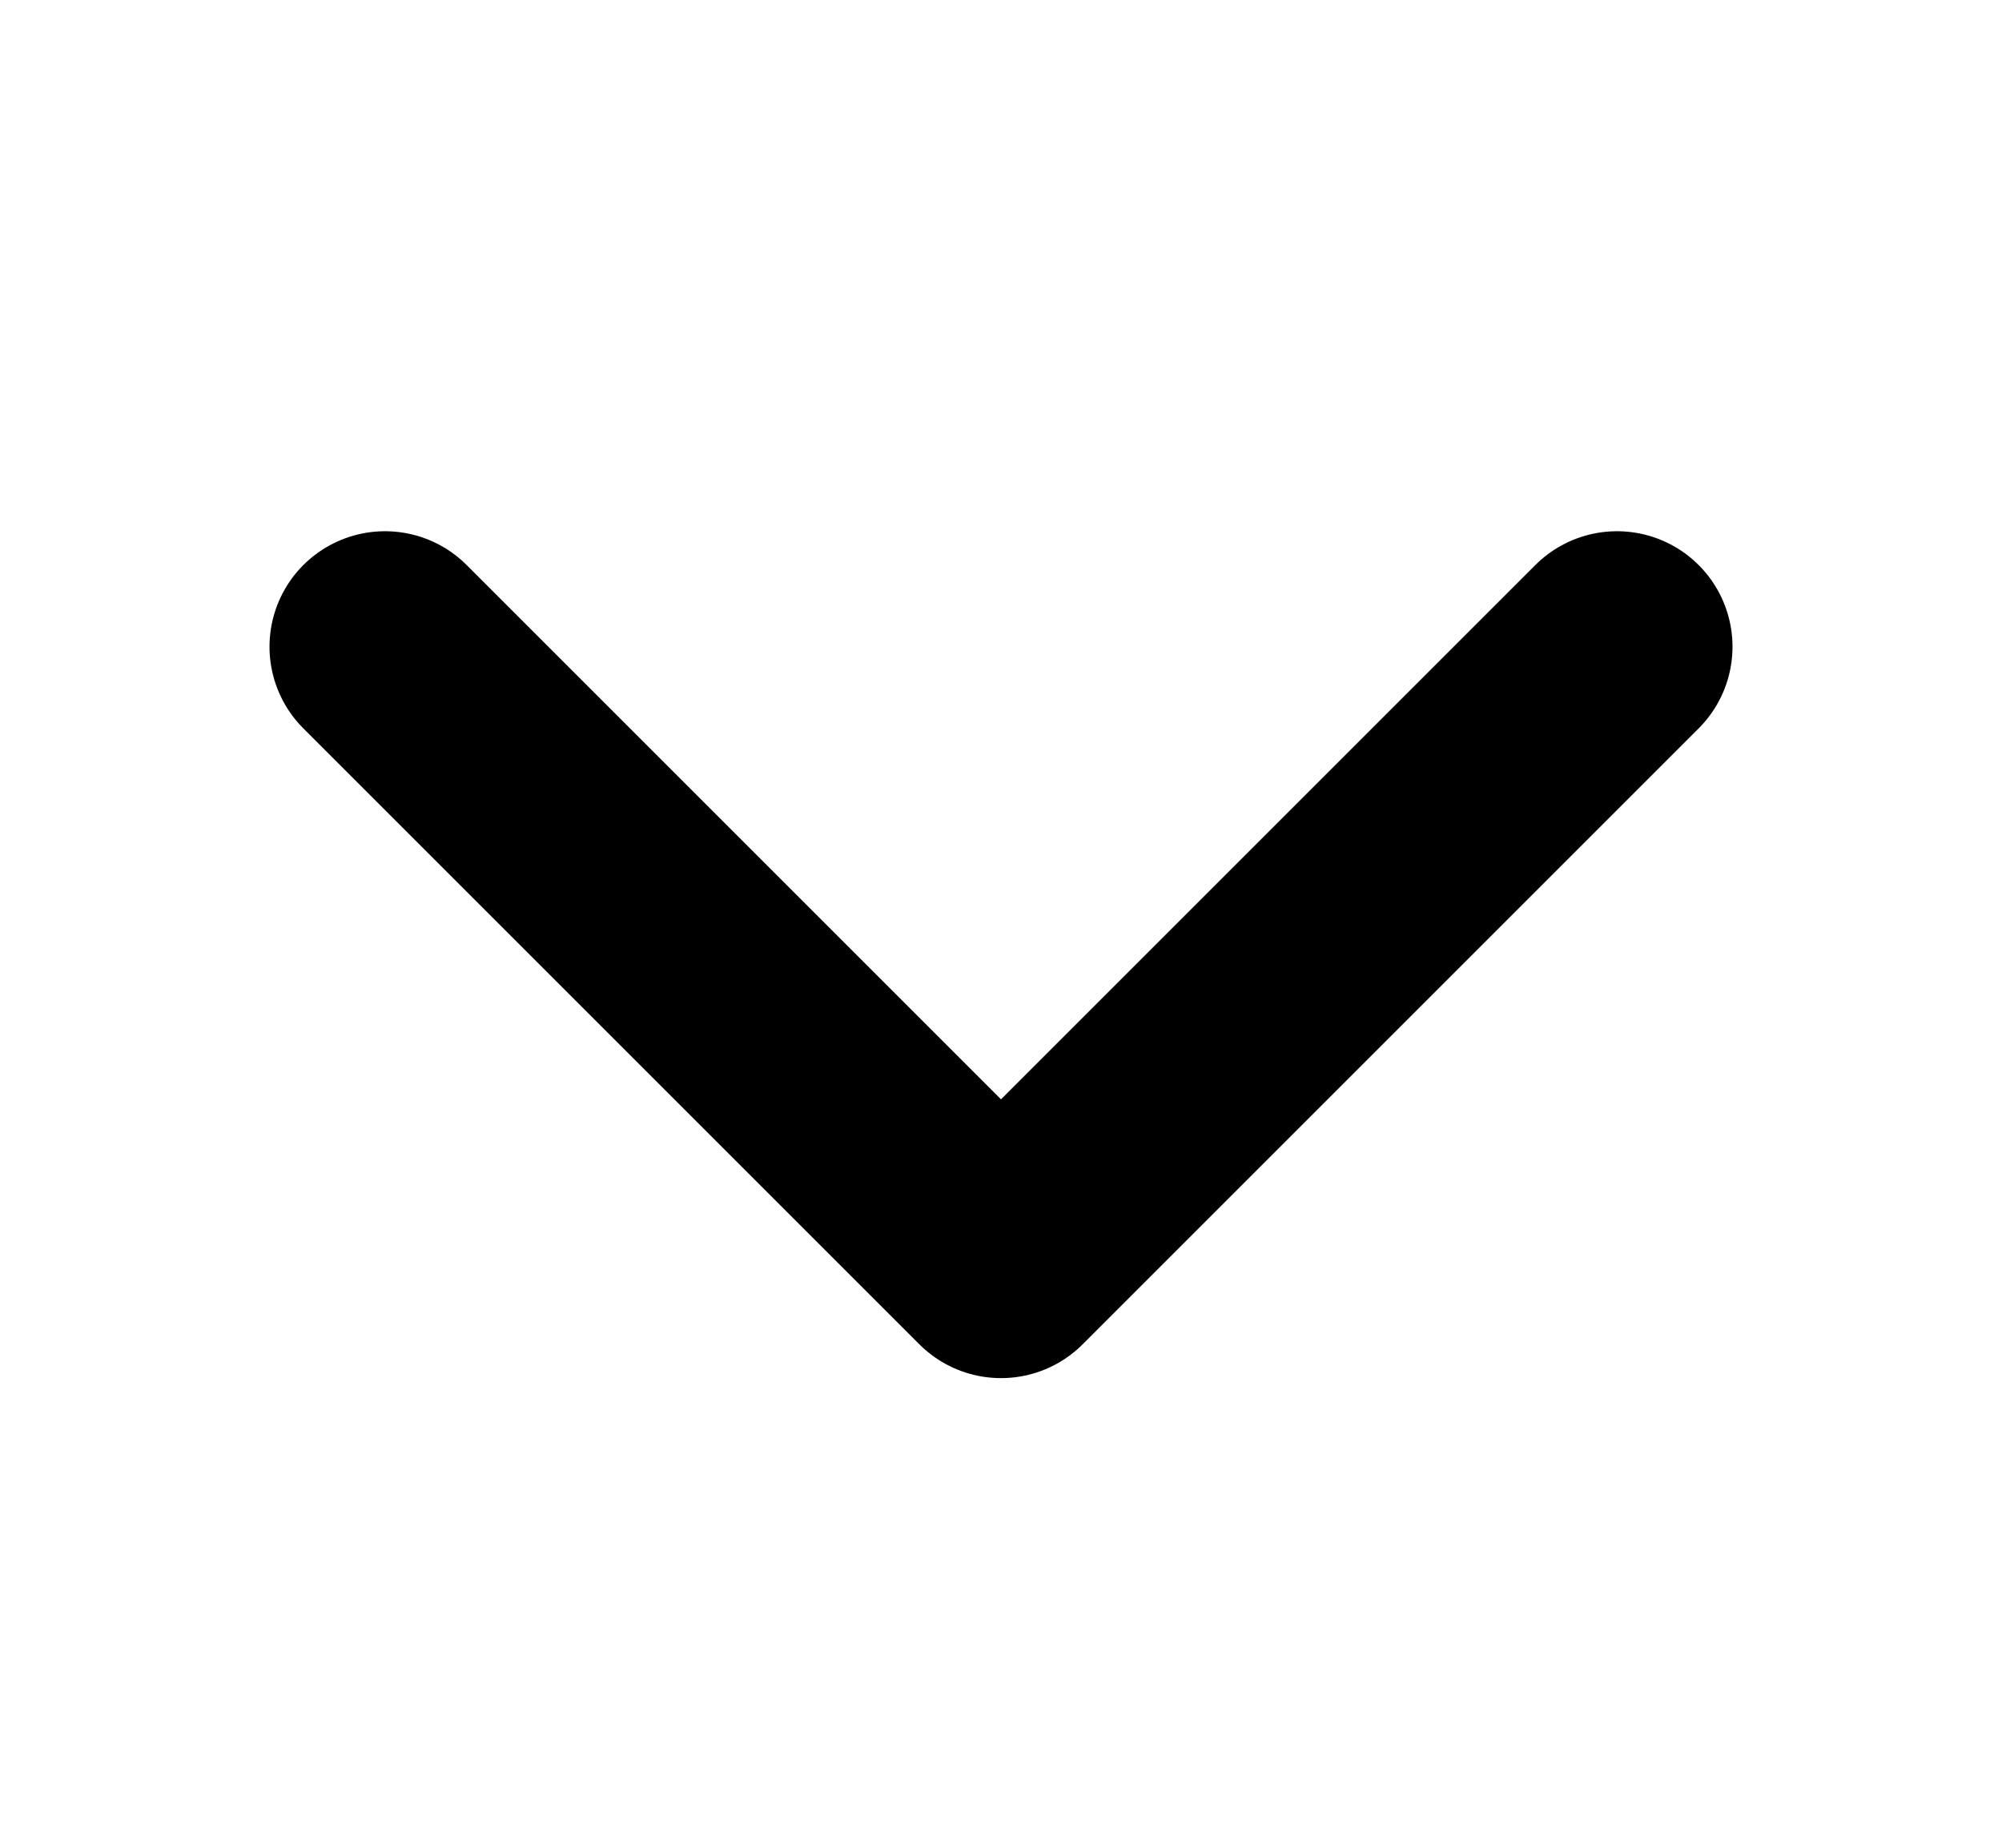
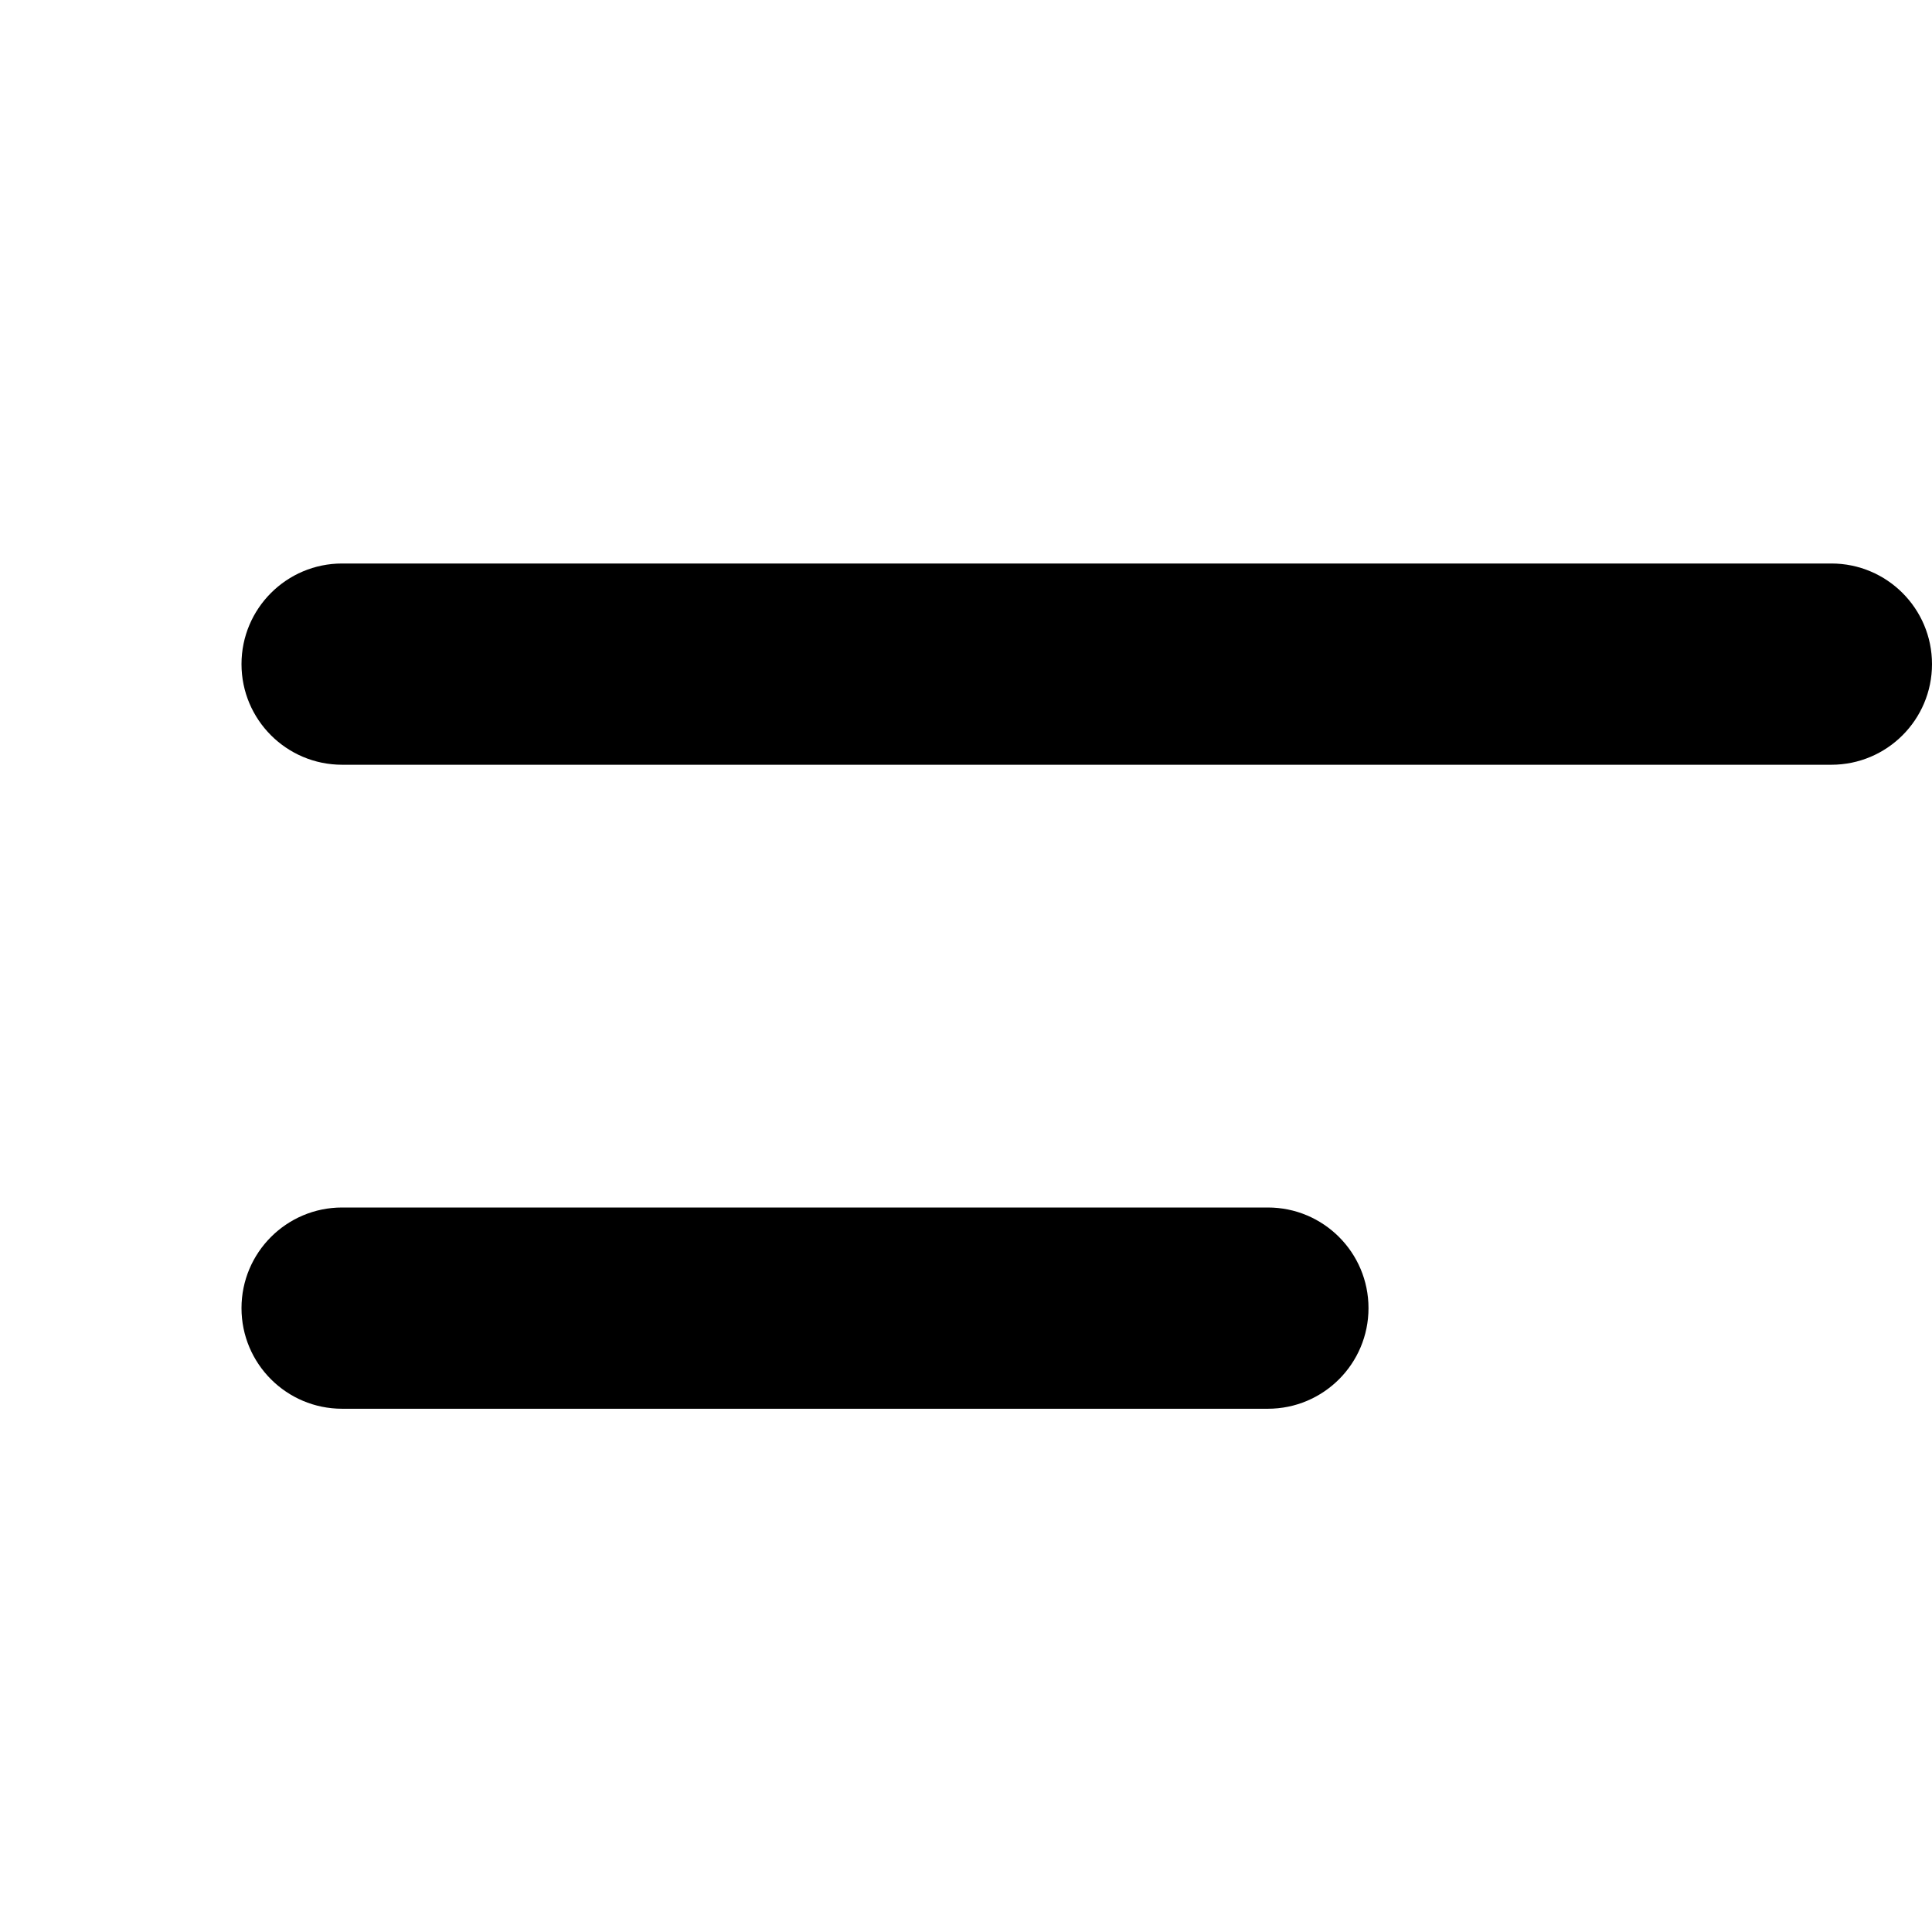
- <svg aria-label="More" role="img" viewBox="0 0 13 12" class="x1lliihq xffa9am x2lah0s x1jwls1v x1n2onr6 x17fnjtu x1yxark7" style="--fill: currentColor; --height: 12px; --width: 12px">
-   <path d="m2.5 4.2 4 4 4-4" fill="none" stroke="currentColor" stroke-linecap="round" stroke-linejoin="round" stroke-width="1.5" />
+ <svg aria-label="More" role="img" viewBox="0 0 24 24" class="x1lliihq x2lah0s x1jwls1v x1n2onr6 x17fnjtu x1yxark7 x117rol3">
+   <rect width="21" height="2.5" rx="1.25" x="3" y="7" />
+   <rect width="14" height="2.5" rx="1.25" x="3" y="15" />
</svg>
